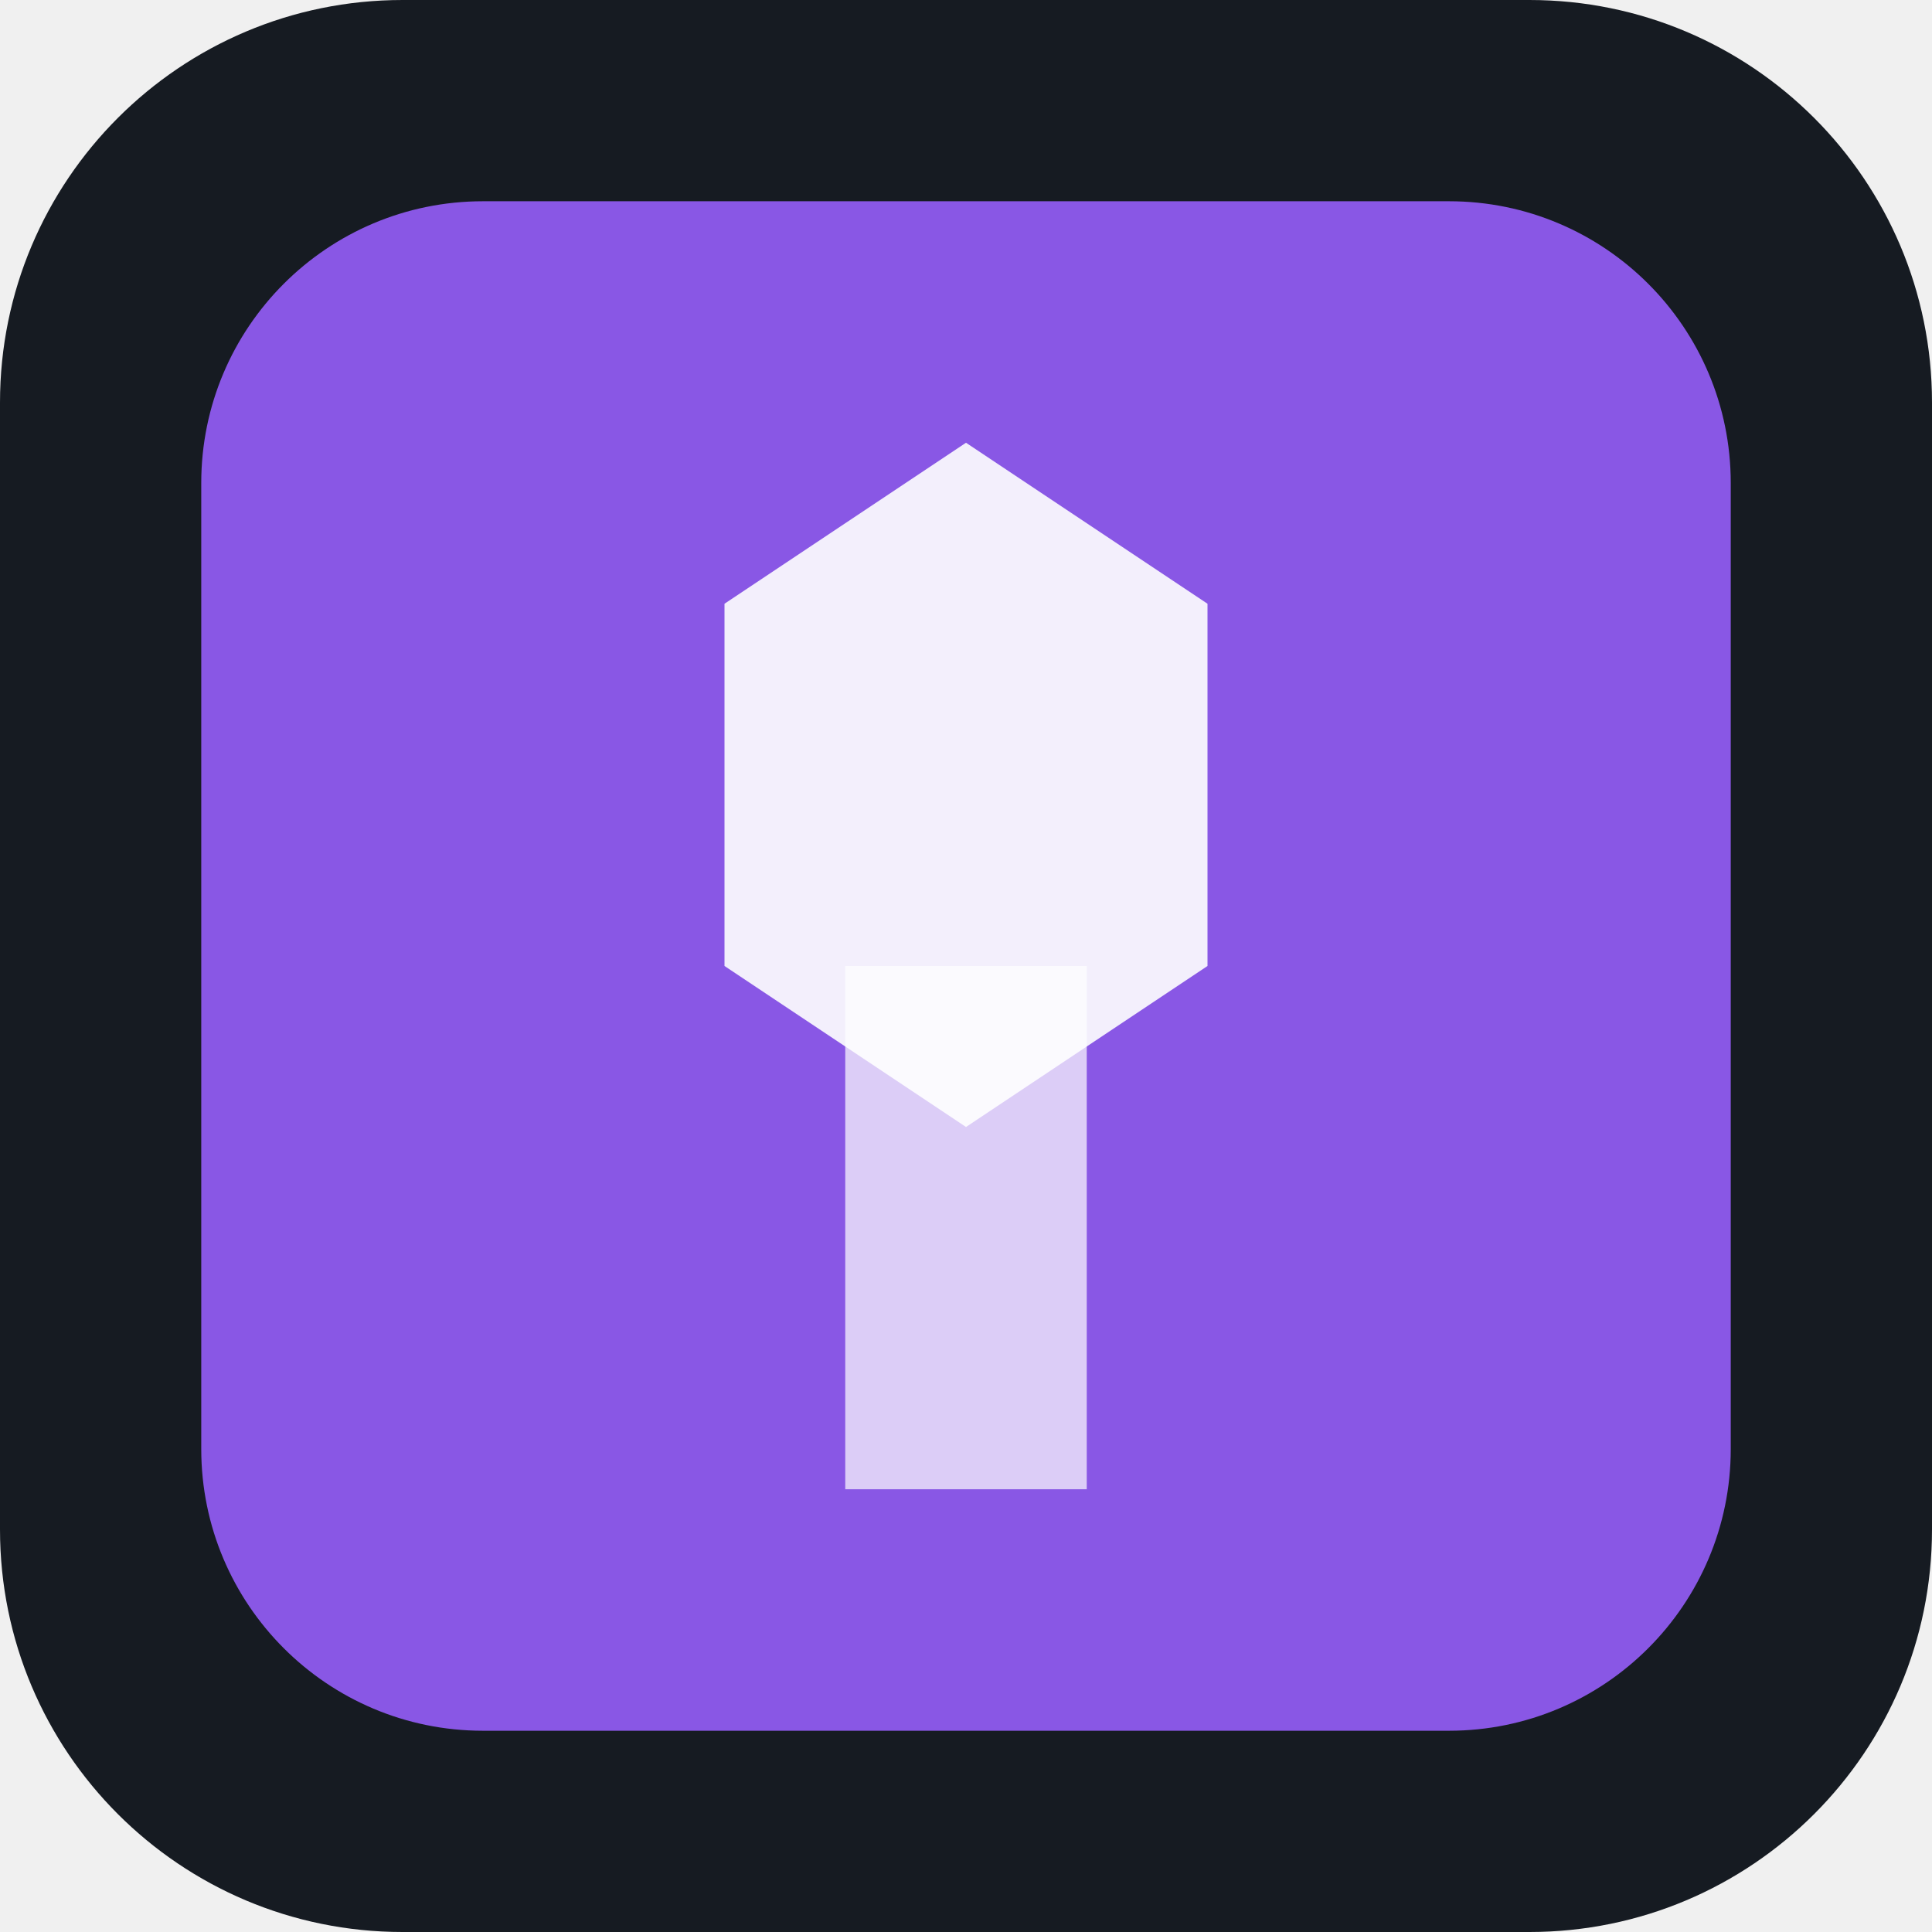
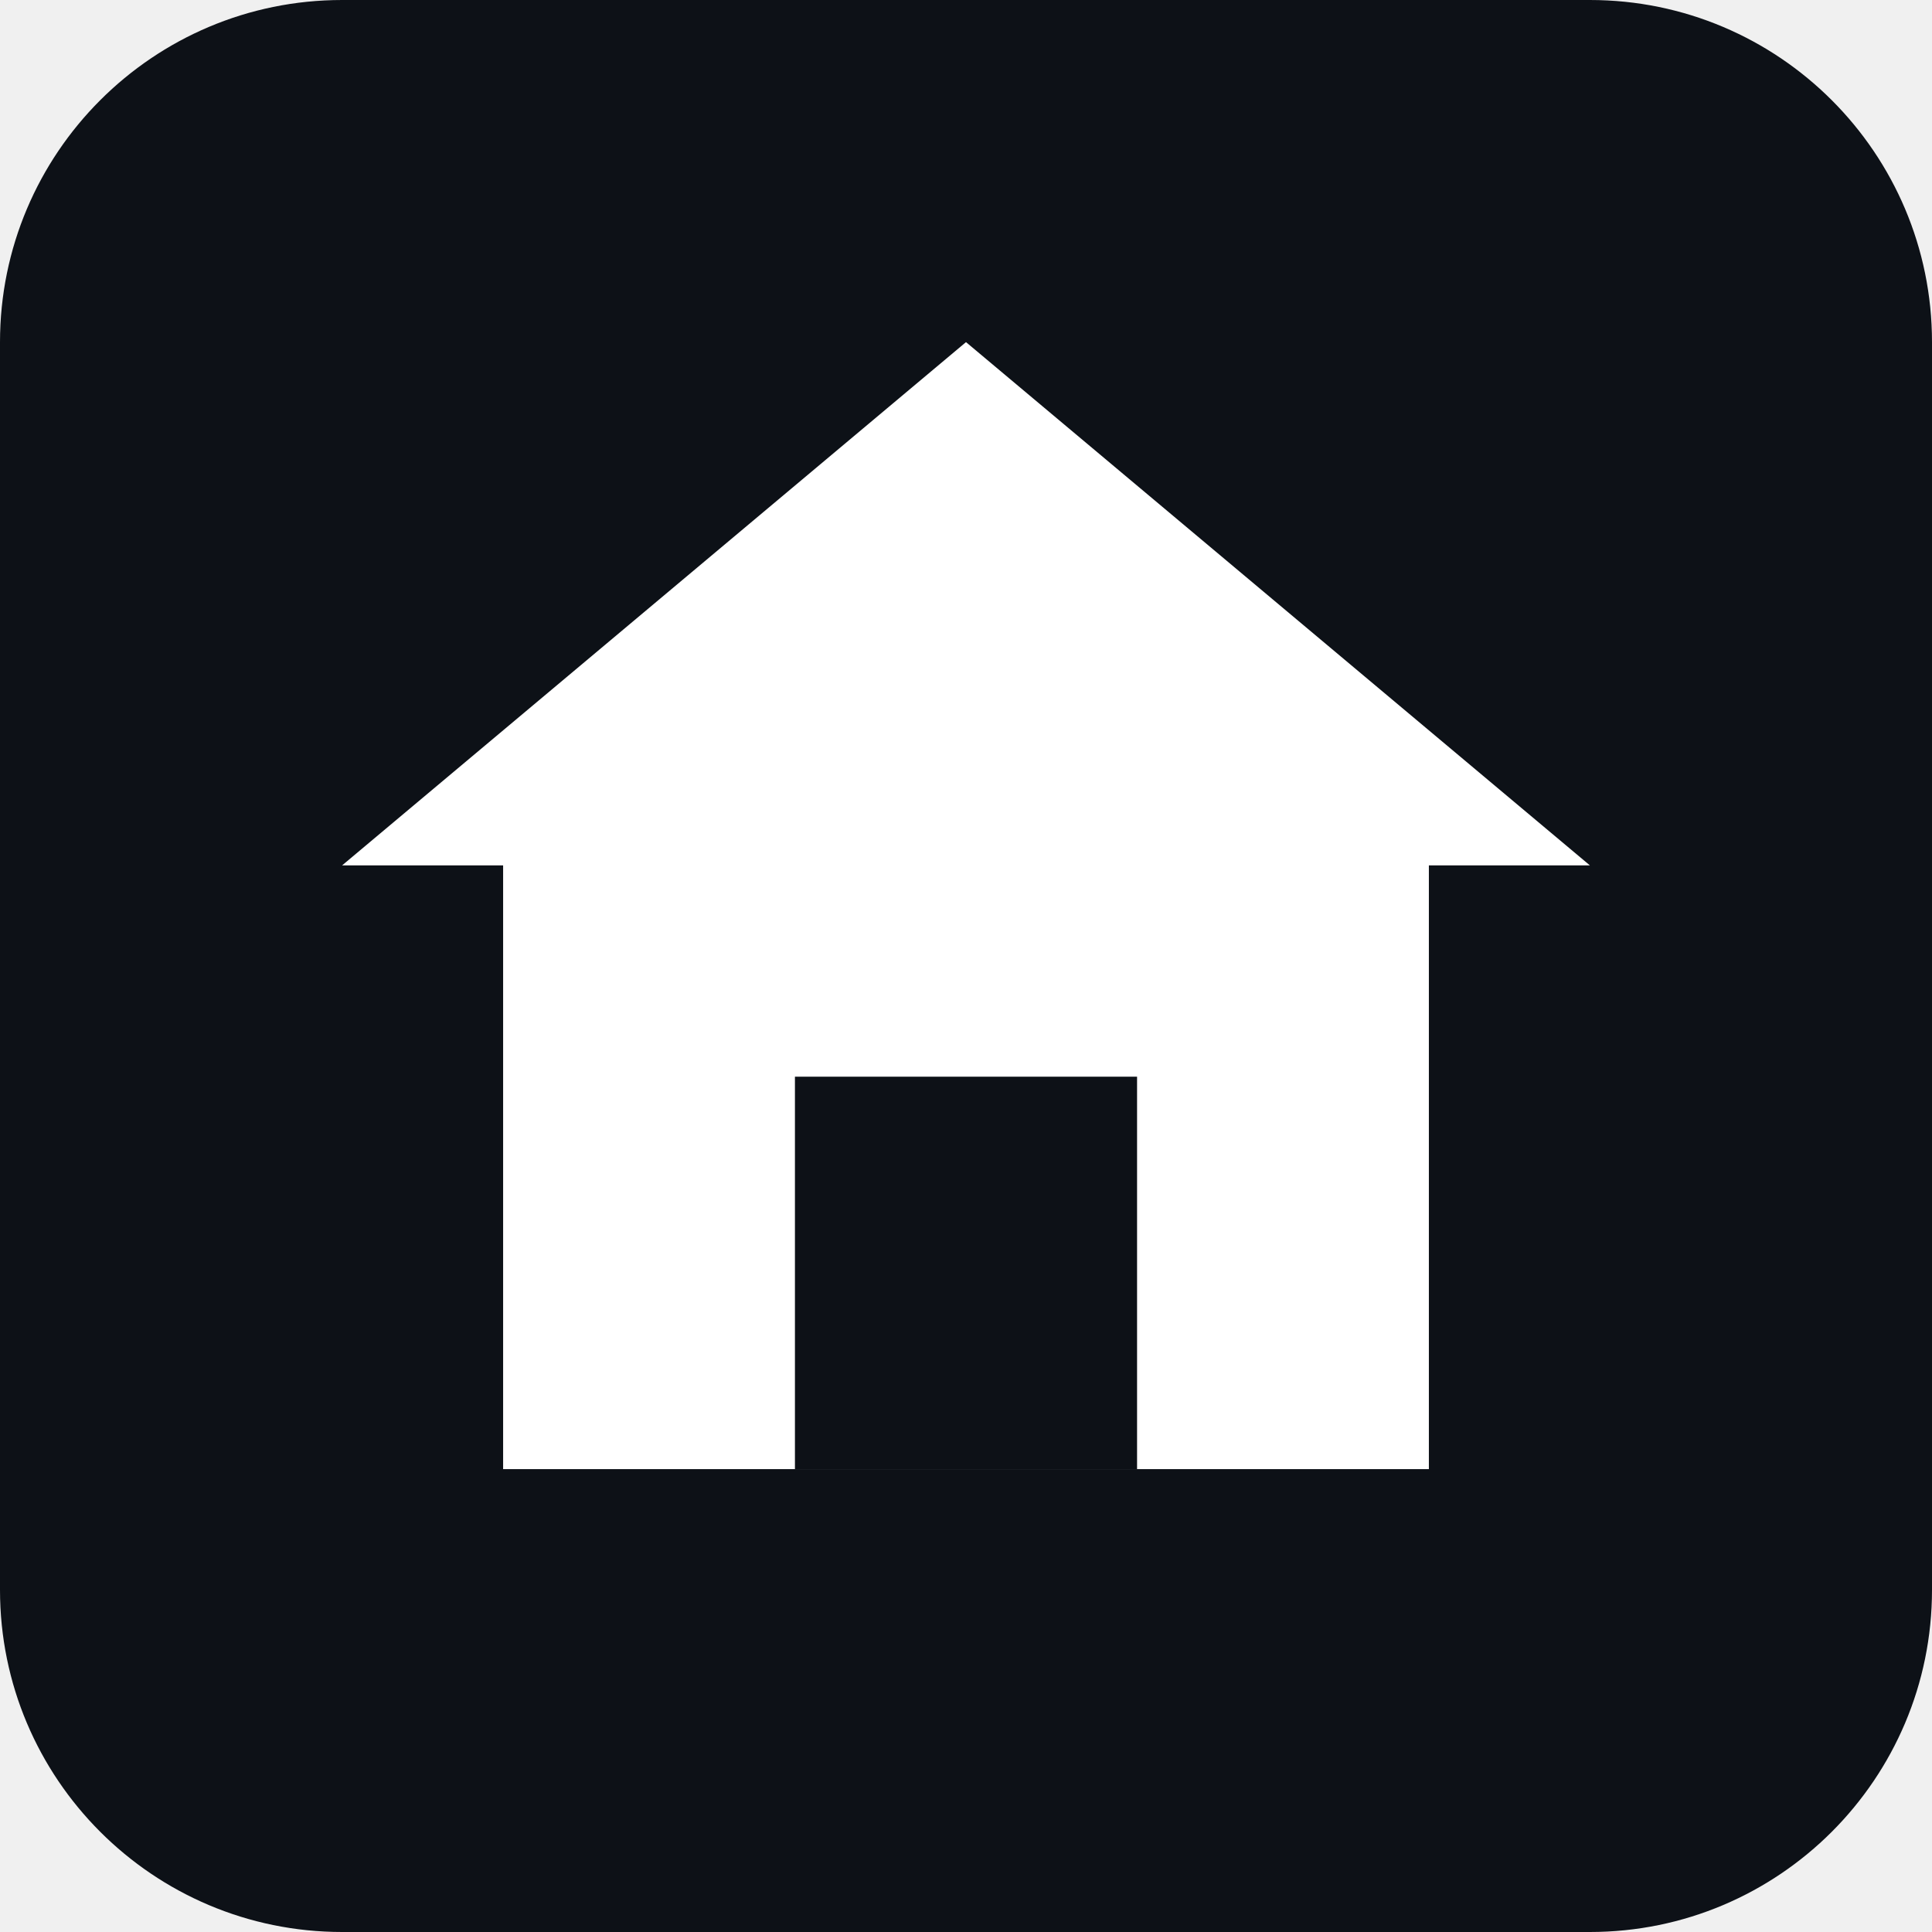
<svg xmlns="http://www.w3.org/2000/svg" viewBox="0 0 192 192" width="192" height="192">
-   <rect width="192" height="192" rx="40" fill="#161B22" />
-   <rect x="20" y="20" width="152" height="152" rx="28" fill="#8957E5" />
-   <path d="M96 44 L120 60 L120 96 L96 112 L72 96 L72 60 Z" fill="white" fill-opacity="0.9" />
-   <path d="M84 96 L108 96 L108 148 L84 148 Z" fill="white" fill-opacity="0.7" />
+   <rect width="192" height="192" rx="34" fill="#0D1117" />
+   <polygon points="96,34 158,86 34,86" fill="white" />
+   <rect x="50" y="84" width="92" height="62" fill="white" />
+   <rect x="79" y="107" width="34" height="39" fill="#0D1117" />
</svg>
